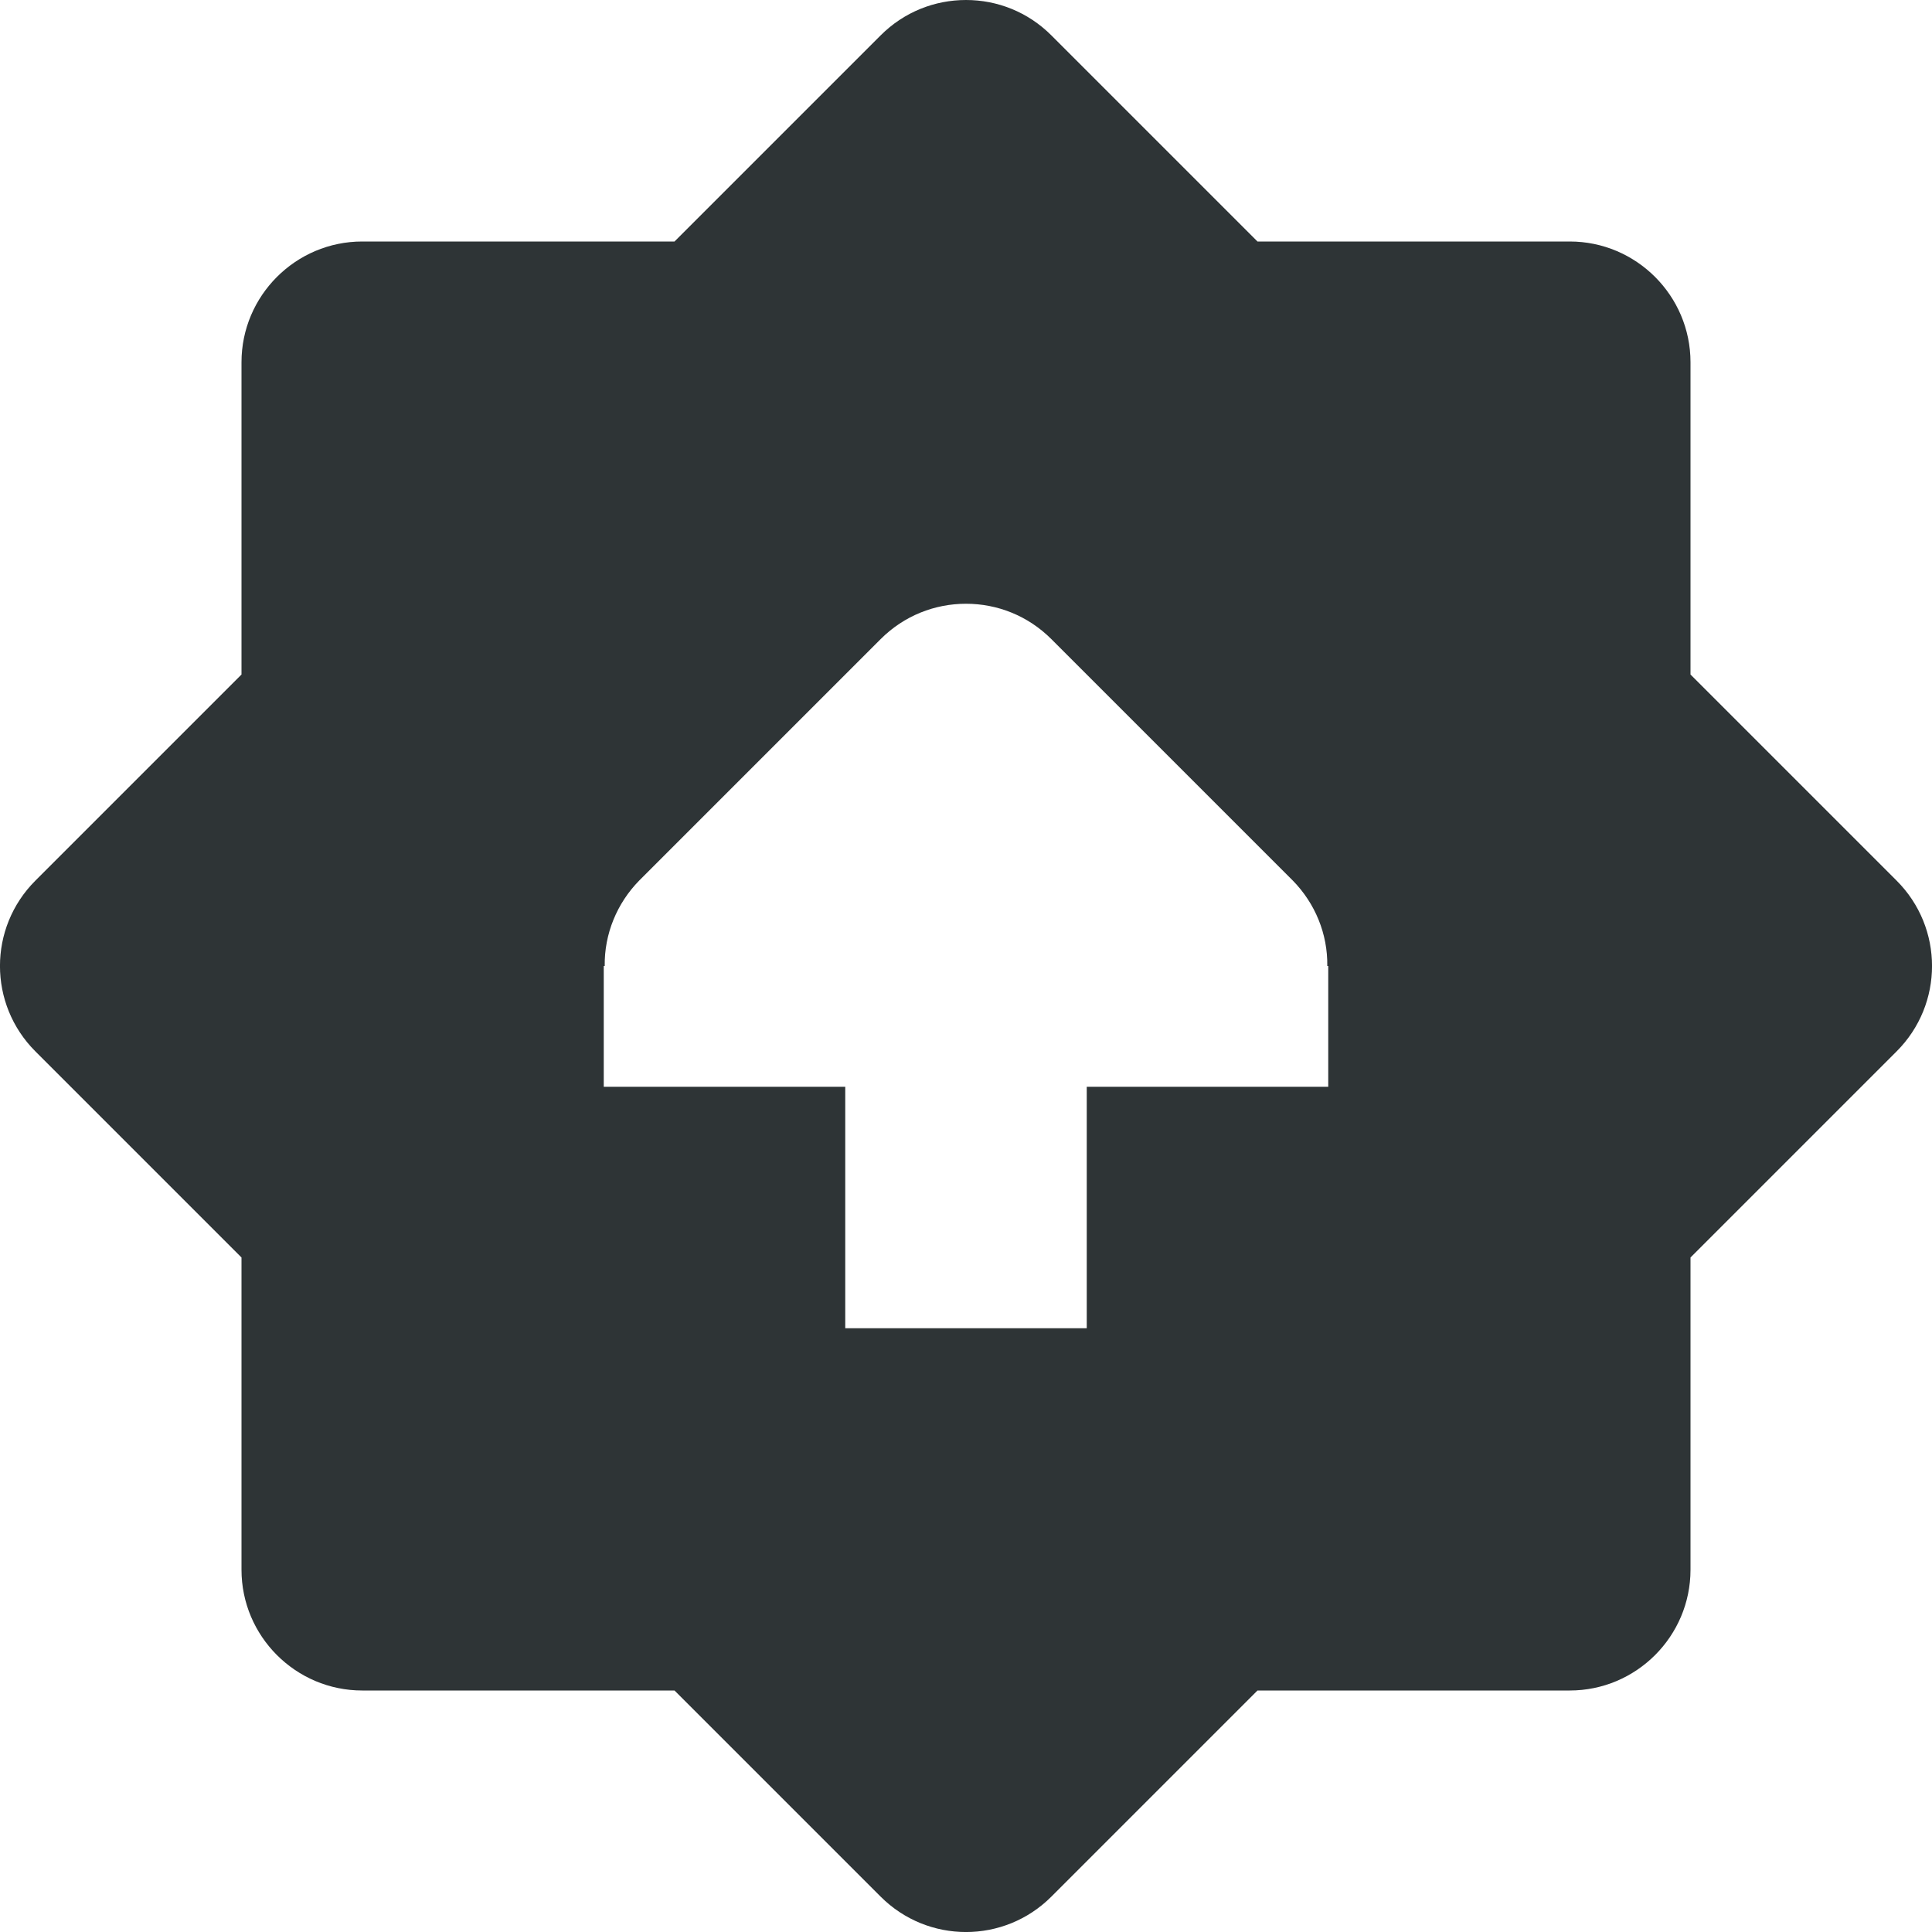
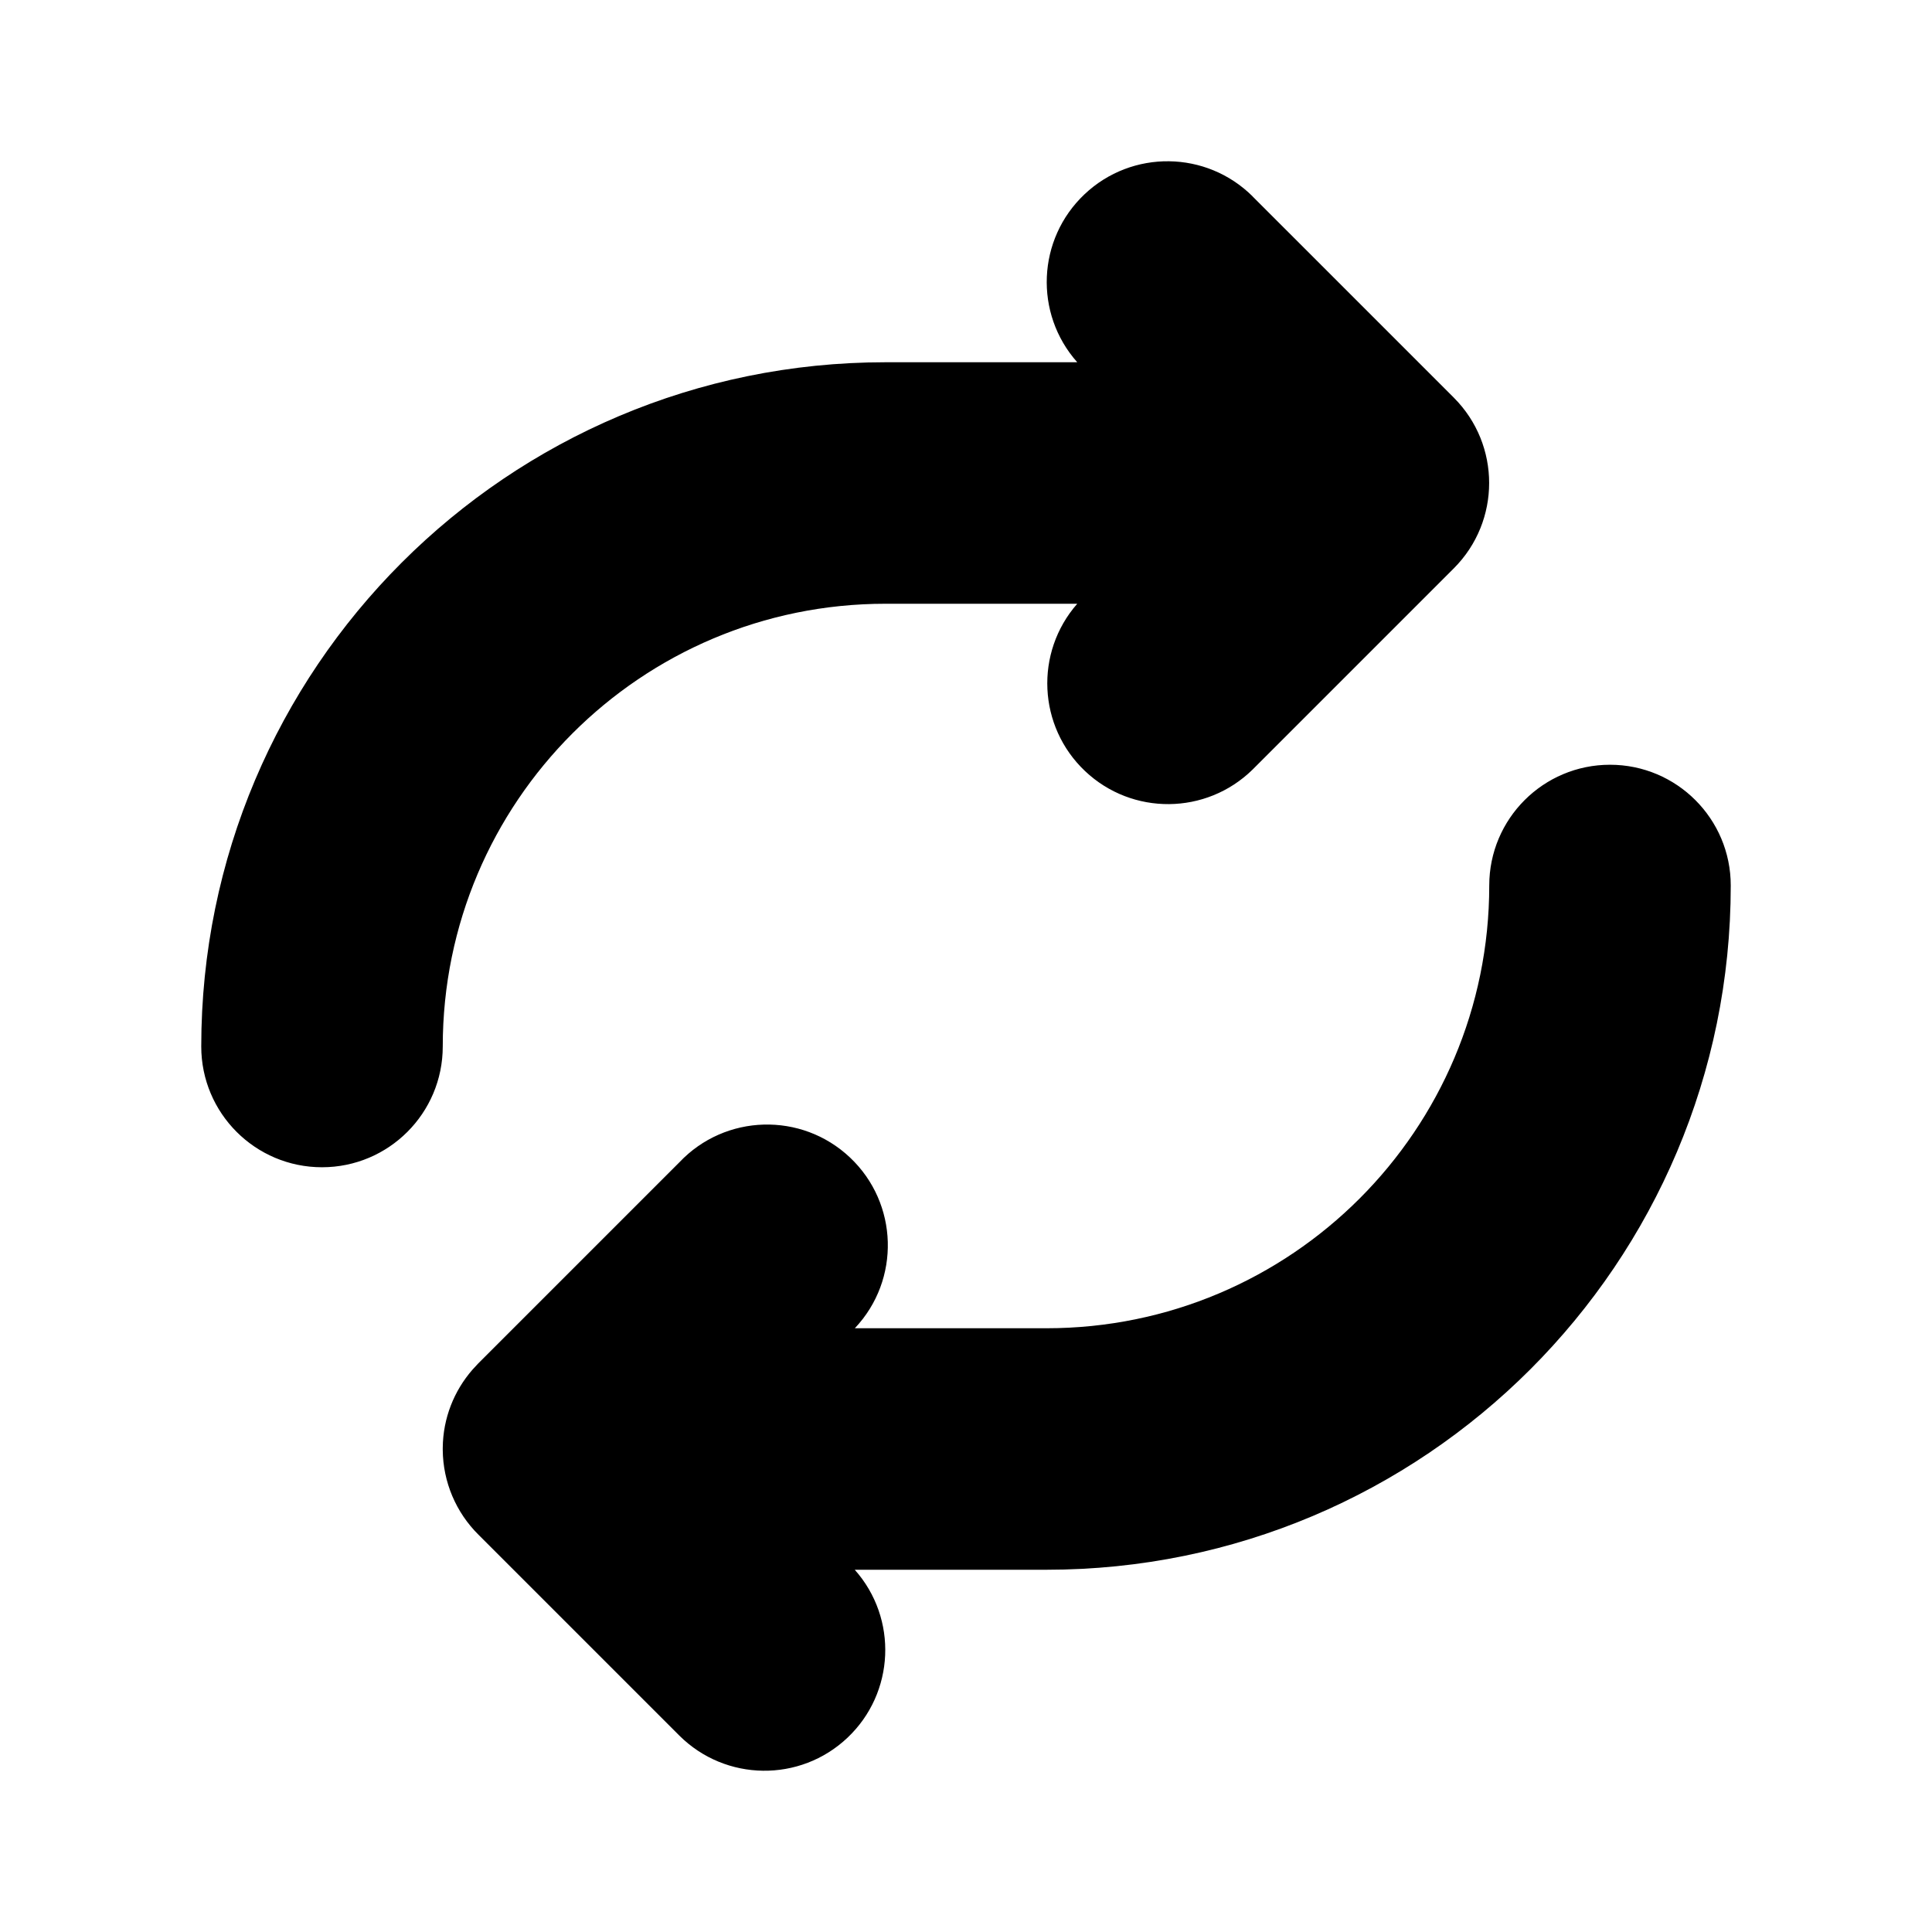
- <svg xmlns="http://www.w3.org/2000/svg" height="16px" viewBox="0 0 16 16" width="16px">
-   <path d="m 8 0 c -0.258 0 -0.512 0.098 -0.707 0.293 l -1.707 1.707 h -2.586 c -0.551 0 -1 0.449 -1 1 v 2.586 l -1.707 1.707 c -0.391 0.391 -0.391 1.023 0 1.414 l 1.707 1.707 v 2.586 c 0 0.551 0.449 1 1 1 h 2.586 l 1.707 1.707 c 0.391 0.391 1.023 0.391 1.414 0 l 1.707 -1.707 h 2.586 c 0.551 0 1 -0.449 1 -1 v -2.586 l 1.707 -1.707 c 0.391 -0.391 0.391 -1.023 0 -1.414 l -1.707 -1.707 v -2.586 c 0 -0.551 -0.449 -1 -1 -1 h -2.586 l -1.707 -1.707 c -0.195 -0.195 -0.449 -0.293 -0.707 -0.293 z m 0 5 c 0.258 0 0.512 0.098 0.707 0.293 l 2 2 c 0.184 0.188 0.289 0.441 0.285 0.707 h 0.008 v 1 h -2 v 2 h -2 v -2 h -2 v -1 h 0.008 c -0.004 -0.266 0.102 -0.52 0.285 -0.707 l 2 -2 c 0.195 -0.195 0.449 -0.293 0.707 -0.293 z m 0 0" fill="#2e3436" />
+ <svg xmlns="http://www.w3.org/2000/svg" width="32" height="32" viewBox="0 0 24 24">
+   <g fill="none">
+     <path d="m12.594 23.258l-.012.002l-.071.035l-.02.004l-.014-.004l-.071-.036q-.016-.004-.024.006l-.004.01l-.017.428l.005.02l.01.013l.104.074l.015.004l.012-.004l.104-.074l.012-.016l.004-.017l-.017-.427q-.004-.016-.016-.018m.264-.113l-.014.002l-.184.093l-.01.01l-.003.011l.018.43l.005.012l.008.008l.201.092q.019.005.029-.008l.004-.014l-.034-.614q-.005-.019-.02-.022m-.715.002a.02.02 0 0 0-.027.006l-.006.014l-.034.614q.001.018.017.024l.015-.002l.201-.093l.01-.008l.003-.011l.018-.43l-.003-.012l-.01-.01z" />
+     <path fill="currentColor" d="M20 9.5a1.5 1.5 0 0 1 1.5 1.5a8.5 8.5 0 0 1-8.5 8.5h-2.382a1.5 1.5 0 0 1-2.179 2.06l-2.494-2.494a1.5 1.5 0 0 1-.445-1.052v-.028c.003-.371.142-.71.368-.97l.071-.077l2.5-2.5a1.5 1.5 0 0 1 2.18 2.061H13a5.5 5.5 0 0 0 5.5-5.5A1.5 1.5 0 0 1 20 9.5m-4.44-7.06l2.5 2.5a1.5 1.5 0 0 1 0 2.12l-2.5 2.5a1.5 1.5 0 0 1-2.178-2.06H11A5.5 5.5 0 0 0 5.5 13a1.5 1.5 0 1 1-3 0A8.5 8.5 0 0 1 11 4.5h2.382a1.5 1.5 0 0 1 2.179-2.06Z" />
+   </g>
</svg>
